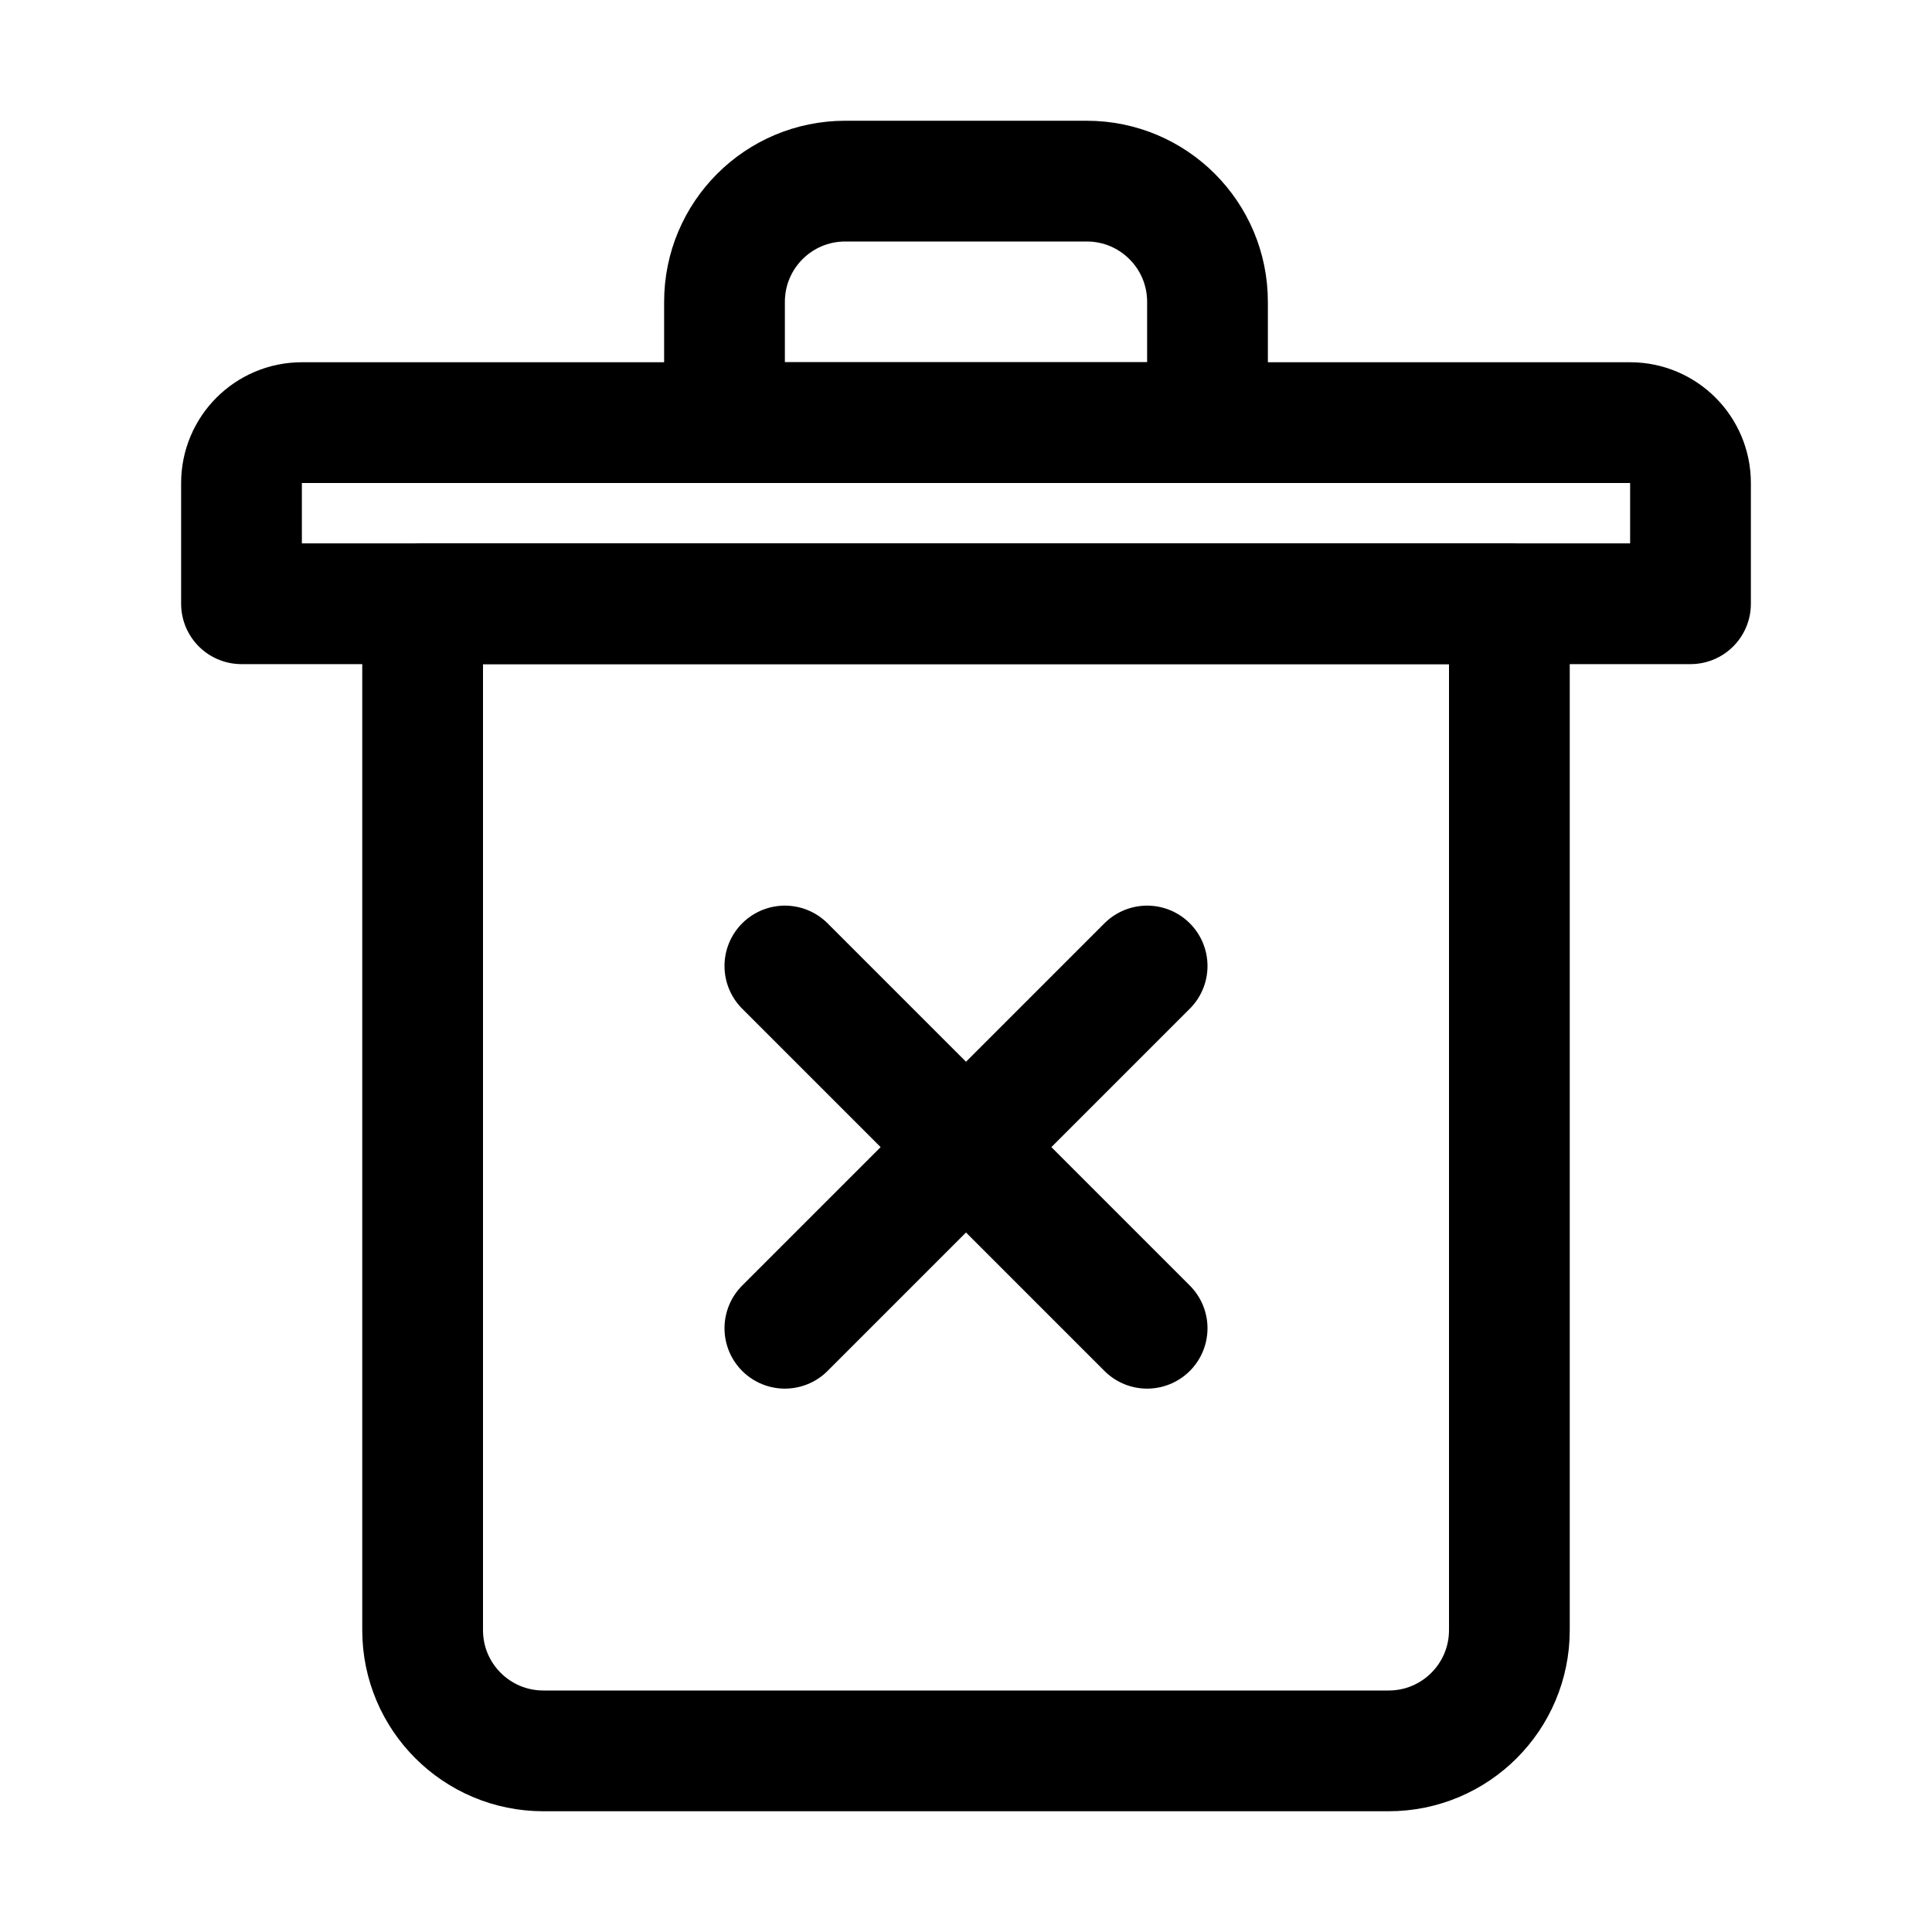
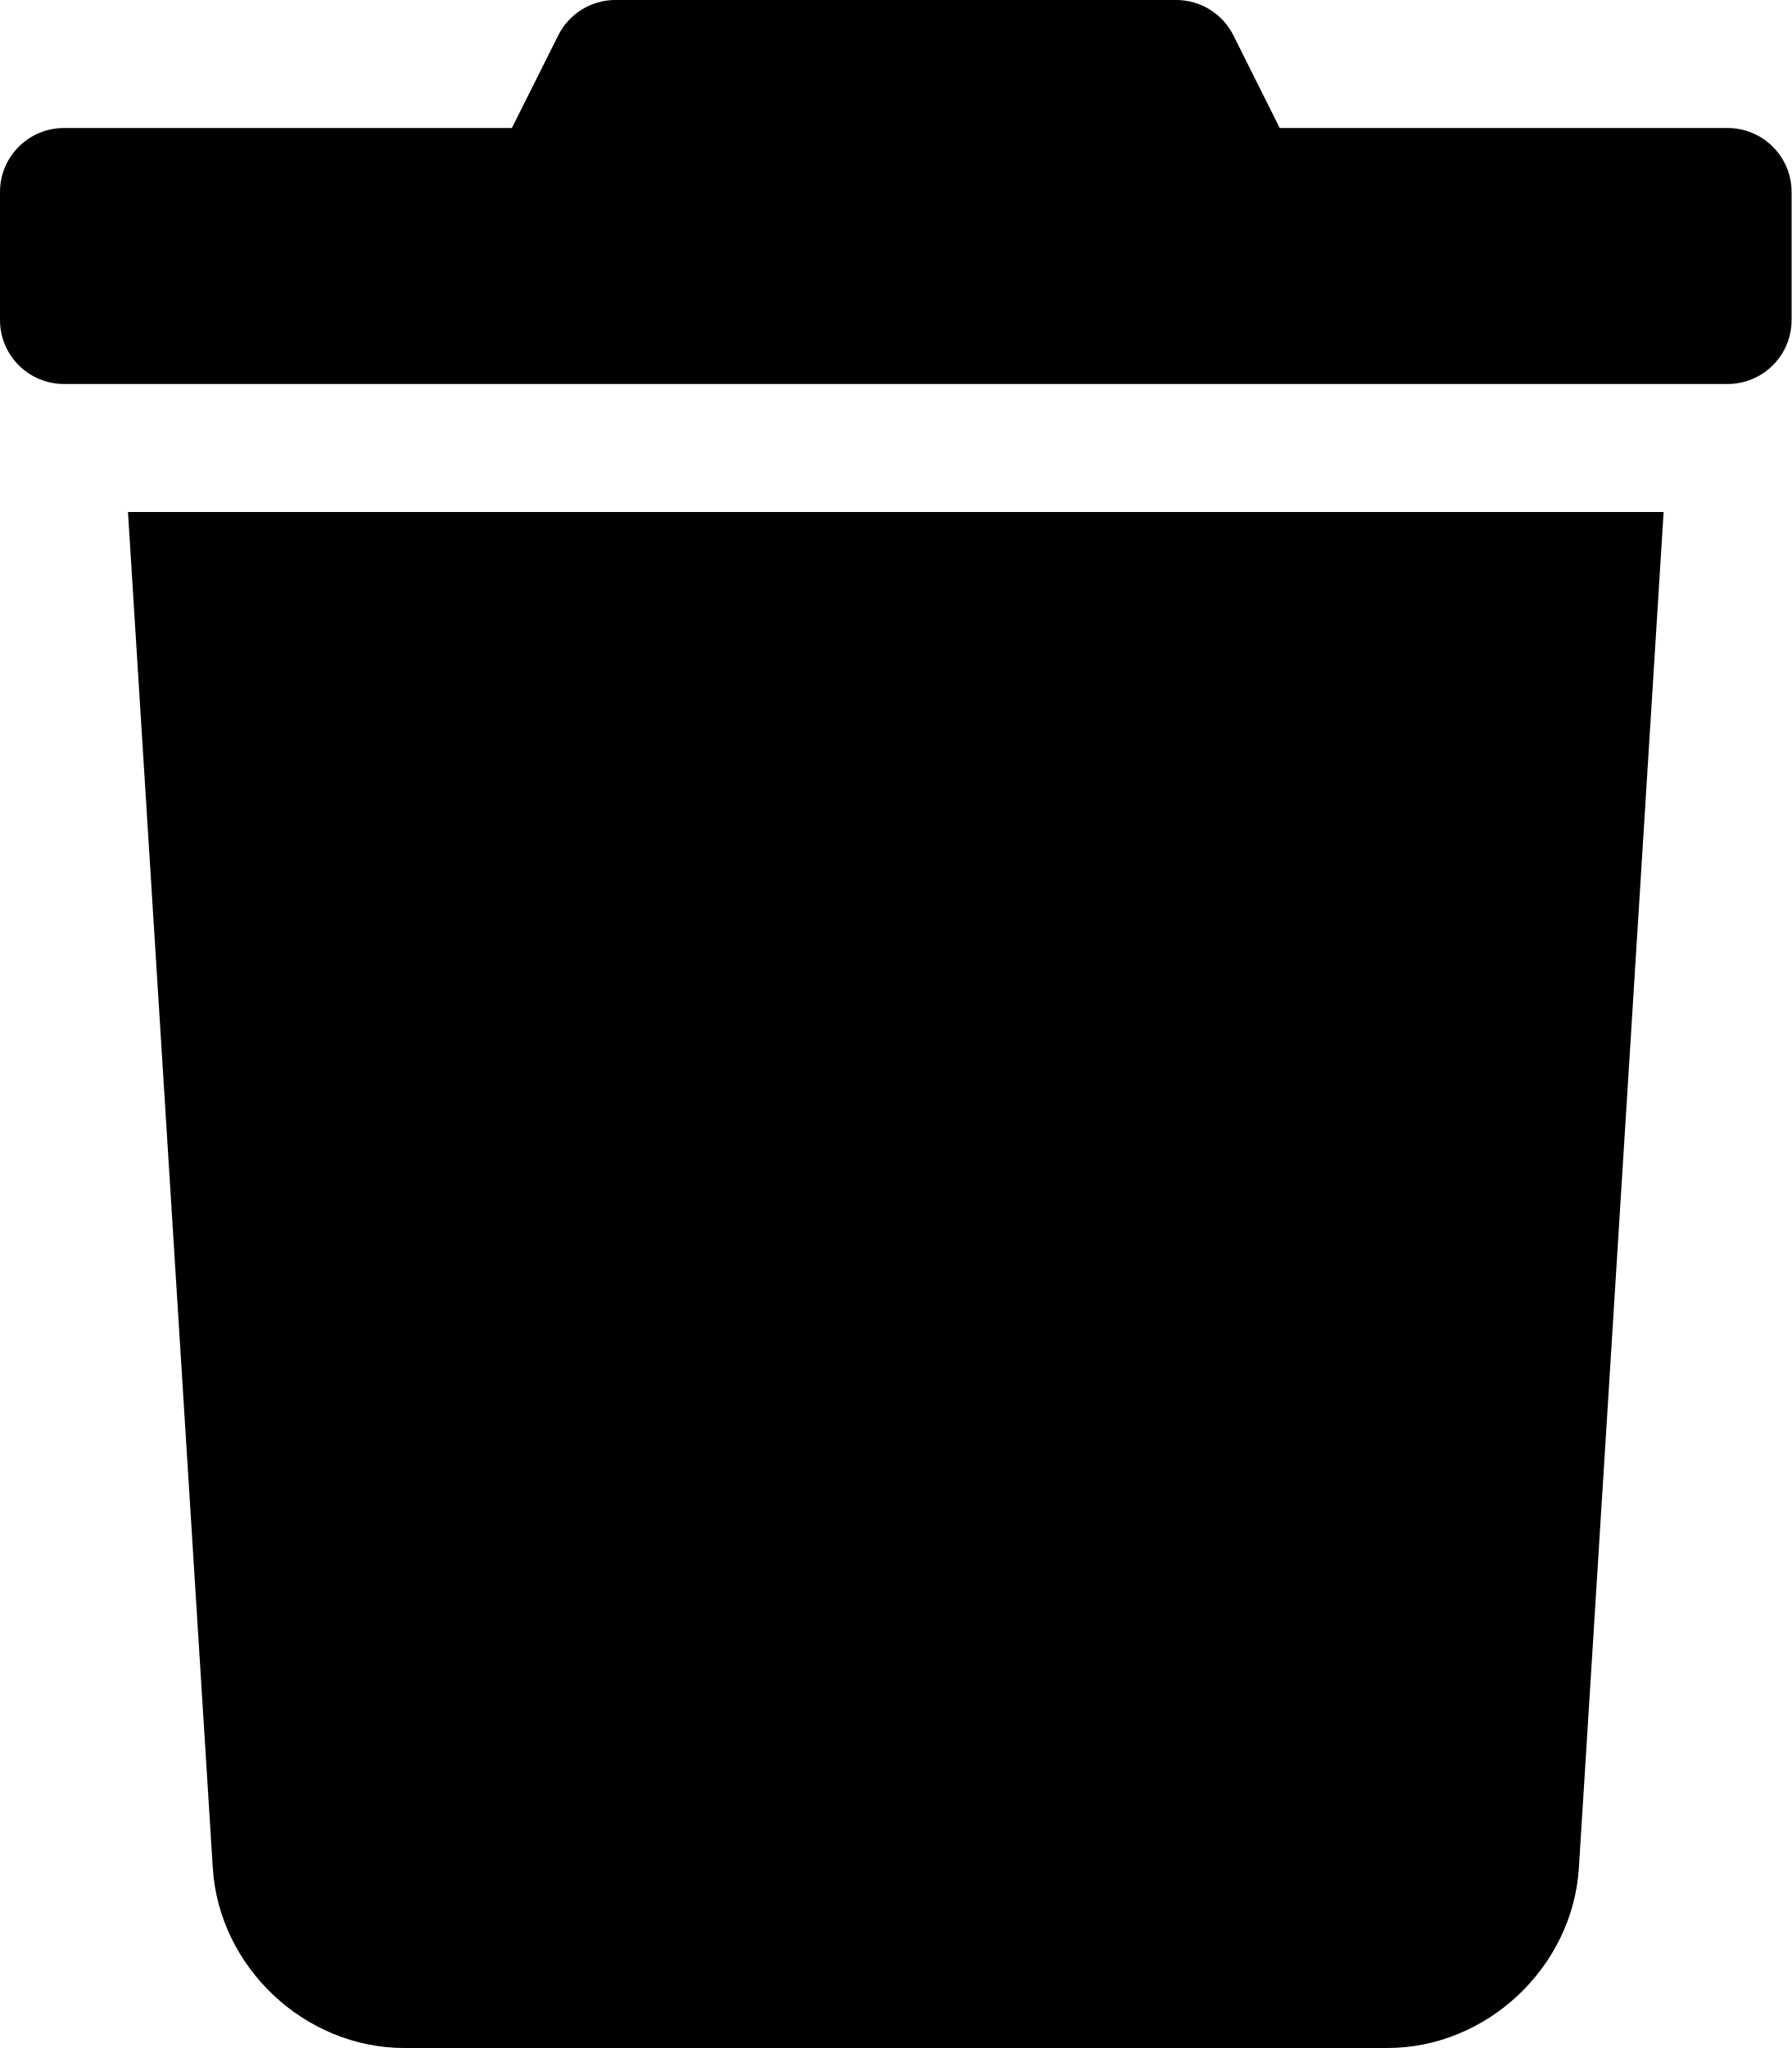
- <svg xmlns="http://www.w3.org/2000/svg" enable-background="new 0 0 32 32" id="Editable-line" version="1.1" viewBox="0 0 32 32" xml:space="preserve">
-   <path d="  M25,10H7v17c0,1.105,0.895,2,2,2h14c1.105,0,2-0.895,2-2V10z" fill="none" id="XMLID_194_" stroke="#000000" stroke-linecap="round" stroke-linejoin="round" stroke-miterlimit="10" stroke-width="2" />
-   <path d="  M20,7h-8V5c0-1.105,0.895-2,2-2h4c1.105,0,2,0.895,2,2V7z" fill="none" id="XMLID_193_" stroke="#000000" stroke-linecap="round" stroke-linejoin="round" stroke-miterlimit="10" stroke-width="2" />
-   <path d="  M28,10H4V8c0-0.552,0.448-1,1-1h22c0.552,0,1,0.448,1,1V10z" fill="none" id="XMLID_192_" stroke="#000000" stroke-linecap="round" stroke-linejoin="round" stroke-miterlimit="10" stroke-width="2" />
-   <line fill="none" id="XMLID_191_" stroke="#000000" stroke-linecap="round" stroke-linejoin="round" stroke-miterlimit="10" stroke-width="2" x1="13" x2="19" y1="16" y2="22" />
-   <line fill="none" id="XMLID_190_" stroke="#000000" stroke-linecap="round" stroke-linejoin="round" stroke-miterlimit="10" stroke-width="2" x1="13" x2="19" y1="22" y2="16" />
+ <svg xmlns="http://www.w3.org/2000/svg" viewBox="0 0 448 512">
+   <path d="M53.21 467c1.562 24.84 23.02 45 47.9 45h245.8c24.88 0 46.33-20.16 47.9-45L416 128H32L53.21 467zM432 32H320l-11.58-23.16c-2.709-5.42-8.25-8.844-14.31-8.844H153.9c-6.061 0-11.6 3.424-14.31 8.844L128 32H16c-8.836 0-16 7.162-16 16V80c0 8.836 7.164 16 16 16h416c8.838 0 16-7.164 16-16V48C448 39.16 440.8 32 432 32z" />
</svg>
